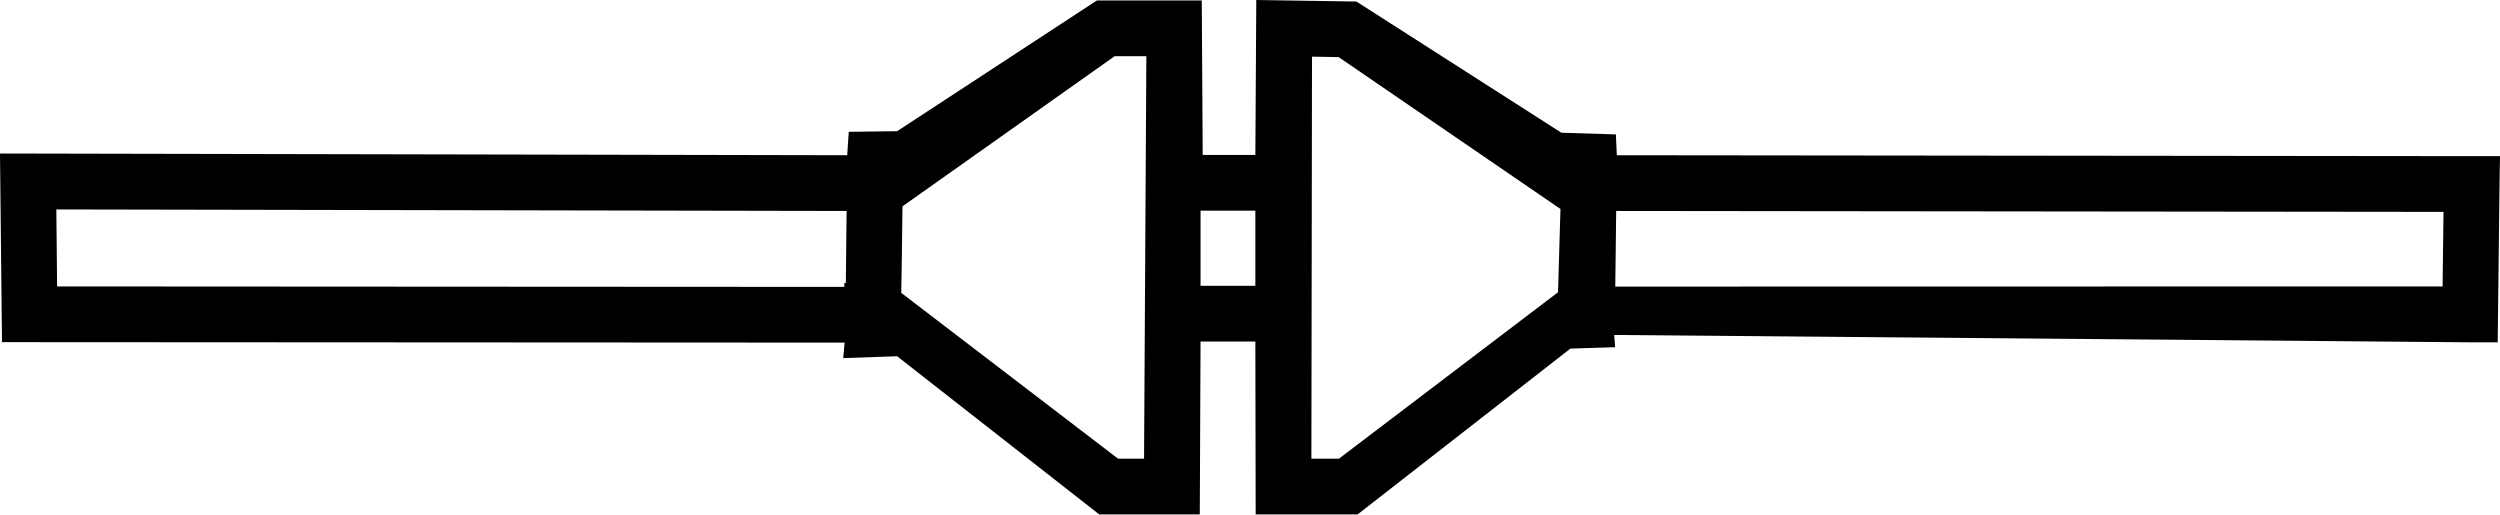
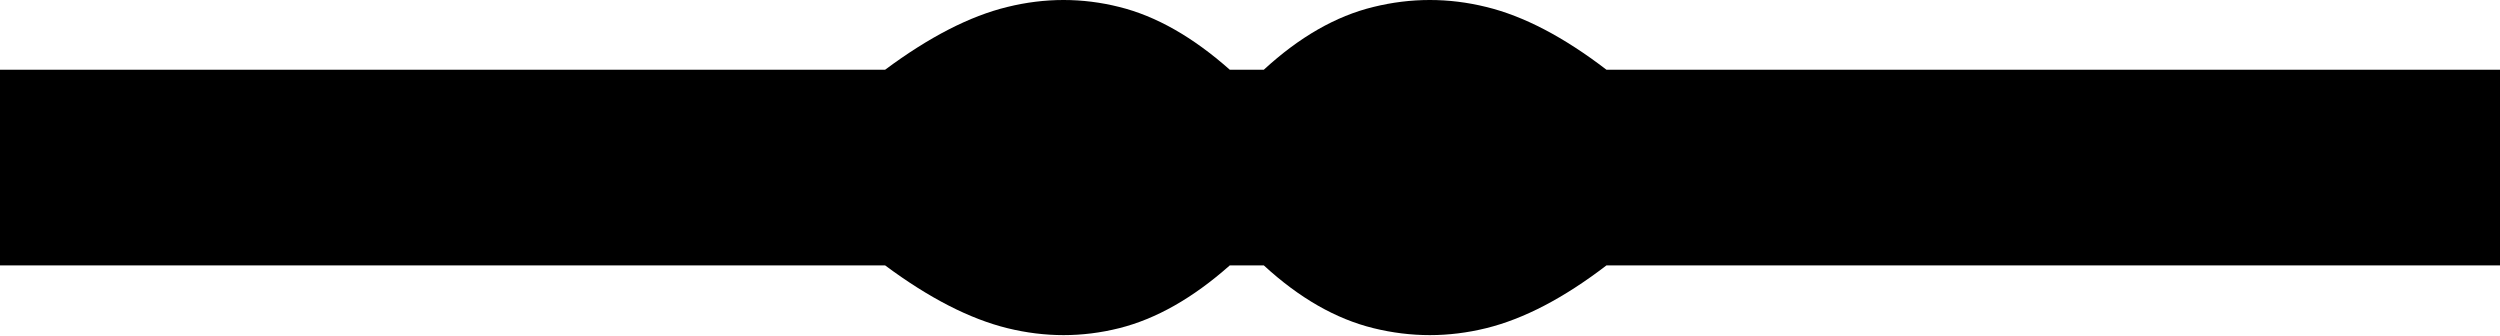
- <svg xmlns="http://www.w3.org/2000/svg" width="16.33" height="3.36" id="svg1508">
-   <defs id="defs1513" />
-   <path style="fill:#000000; stroke:none" d=" M 8.2 1.376  L 8.2 1.867  L 7.842 1.867  L 7.842 1.376  Z  M 10.557 1.378  L 15.961 1.384  L 15.955 1.871  L 10.551 1.872  L 10.557 1.378  Z  M 0.368 1.368  L 5.53 1.378  L 5.53 1.378  C 5.528 1.576 5.526 1.73 5.525 1.849  L 5.515 1.849  L 5.515 1.874  L 0.373 1.871  L 0.368 1.368  Z  M 7.488 0.367  L 7.473 2.996  L 7.303 2.996  L 5.887 1.913  C 5.89 1.778 5.892 1.594 5.895 1.348  L 5.899 1.345  L 7.281 0.367  Z  M 8.57 0.37  L 8.744 0.373  L 10.193 1.365  L 10.177 1.909  L 8.746 2.996  L 8.566 2.996  L 8.57 0.37  Z  M 8.206 0  L 8.2 1.012  L 7.856 1.012  L 7.85 0.003  L 7.165 0.003  L 5.86 0.857  L 5.544 0.861  L 5.534 1.014  L 0.184 1.003  L 0 1.003  L 0.002 1.187  L 0.011 2.055  L 0.013 2.235  L 0.193 2.235  L 5.517 2.238  L 5.508 2.339  L 5.86 2.327  L 7.18 3.36  L 7.837 3.36  L 7.842 2.231  L 8.2 2.231  L 8.202 3.36  L 8.868 3.36  L 10.258 2.277  L 10.55 2.268  L 10.544 2.188  L 16.135 2.236  L 16.315 2.236  L 16.317 2.056  L 16.327 1.204  L 16.33 1.02  L 16.145 1.02  L 10.561 1.014  L 10.561 1.014  L 10.561 1.013  L 10.555 0.878  L 10.199 0.867  L 8.86 0.01  L 8.206 0  Z " id="path1510" />
+ <svg xmlns="http://www.w3.org/2000/svg" width="18.359" height="2.461" id="svg2496">
+   <defs id="defs2501" />
+   <path style="fill:#000000; stroke:none" d="M 9.031,1.949 C 8.76,2.189 8.49,2.342 8.219,2.41 C 7.948,2.478 7.674,2.478 7.398,2.41 C 7.122,2.342 6.823,2.189 6.5,1.949 L 0,1.949 L 0,0.512 L 6.5,0.512 C 6.823,0.272 7.122,0.118 7.398,0.051 C 7.674,-0.017 7.948,-0.017 8.219,0.051 C 8.49,0.118 8.76,0.272 9.031,0.512 L 9.281,0.512 C 9.542,0.272 9.81,0.118 10.086,0.051 C 10.362,-0.017 10.638,-0.017 10.914,0.051 C 11.19,0.118 11.484,0.272 11.797,0.512 L 18.359,0.512 L 18.359,1.949 L 11.797,1.949 C 11.484,2.189 11.19,2.342 10.914,2.41 C 10.638,2.478 10.362,2.478 10.086,2.41 C 9.81,2.342 9.542,2.189 9.281,1.949 L 9.031,1.949 z " id="path2159" />
</svg>
